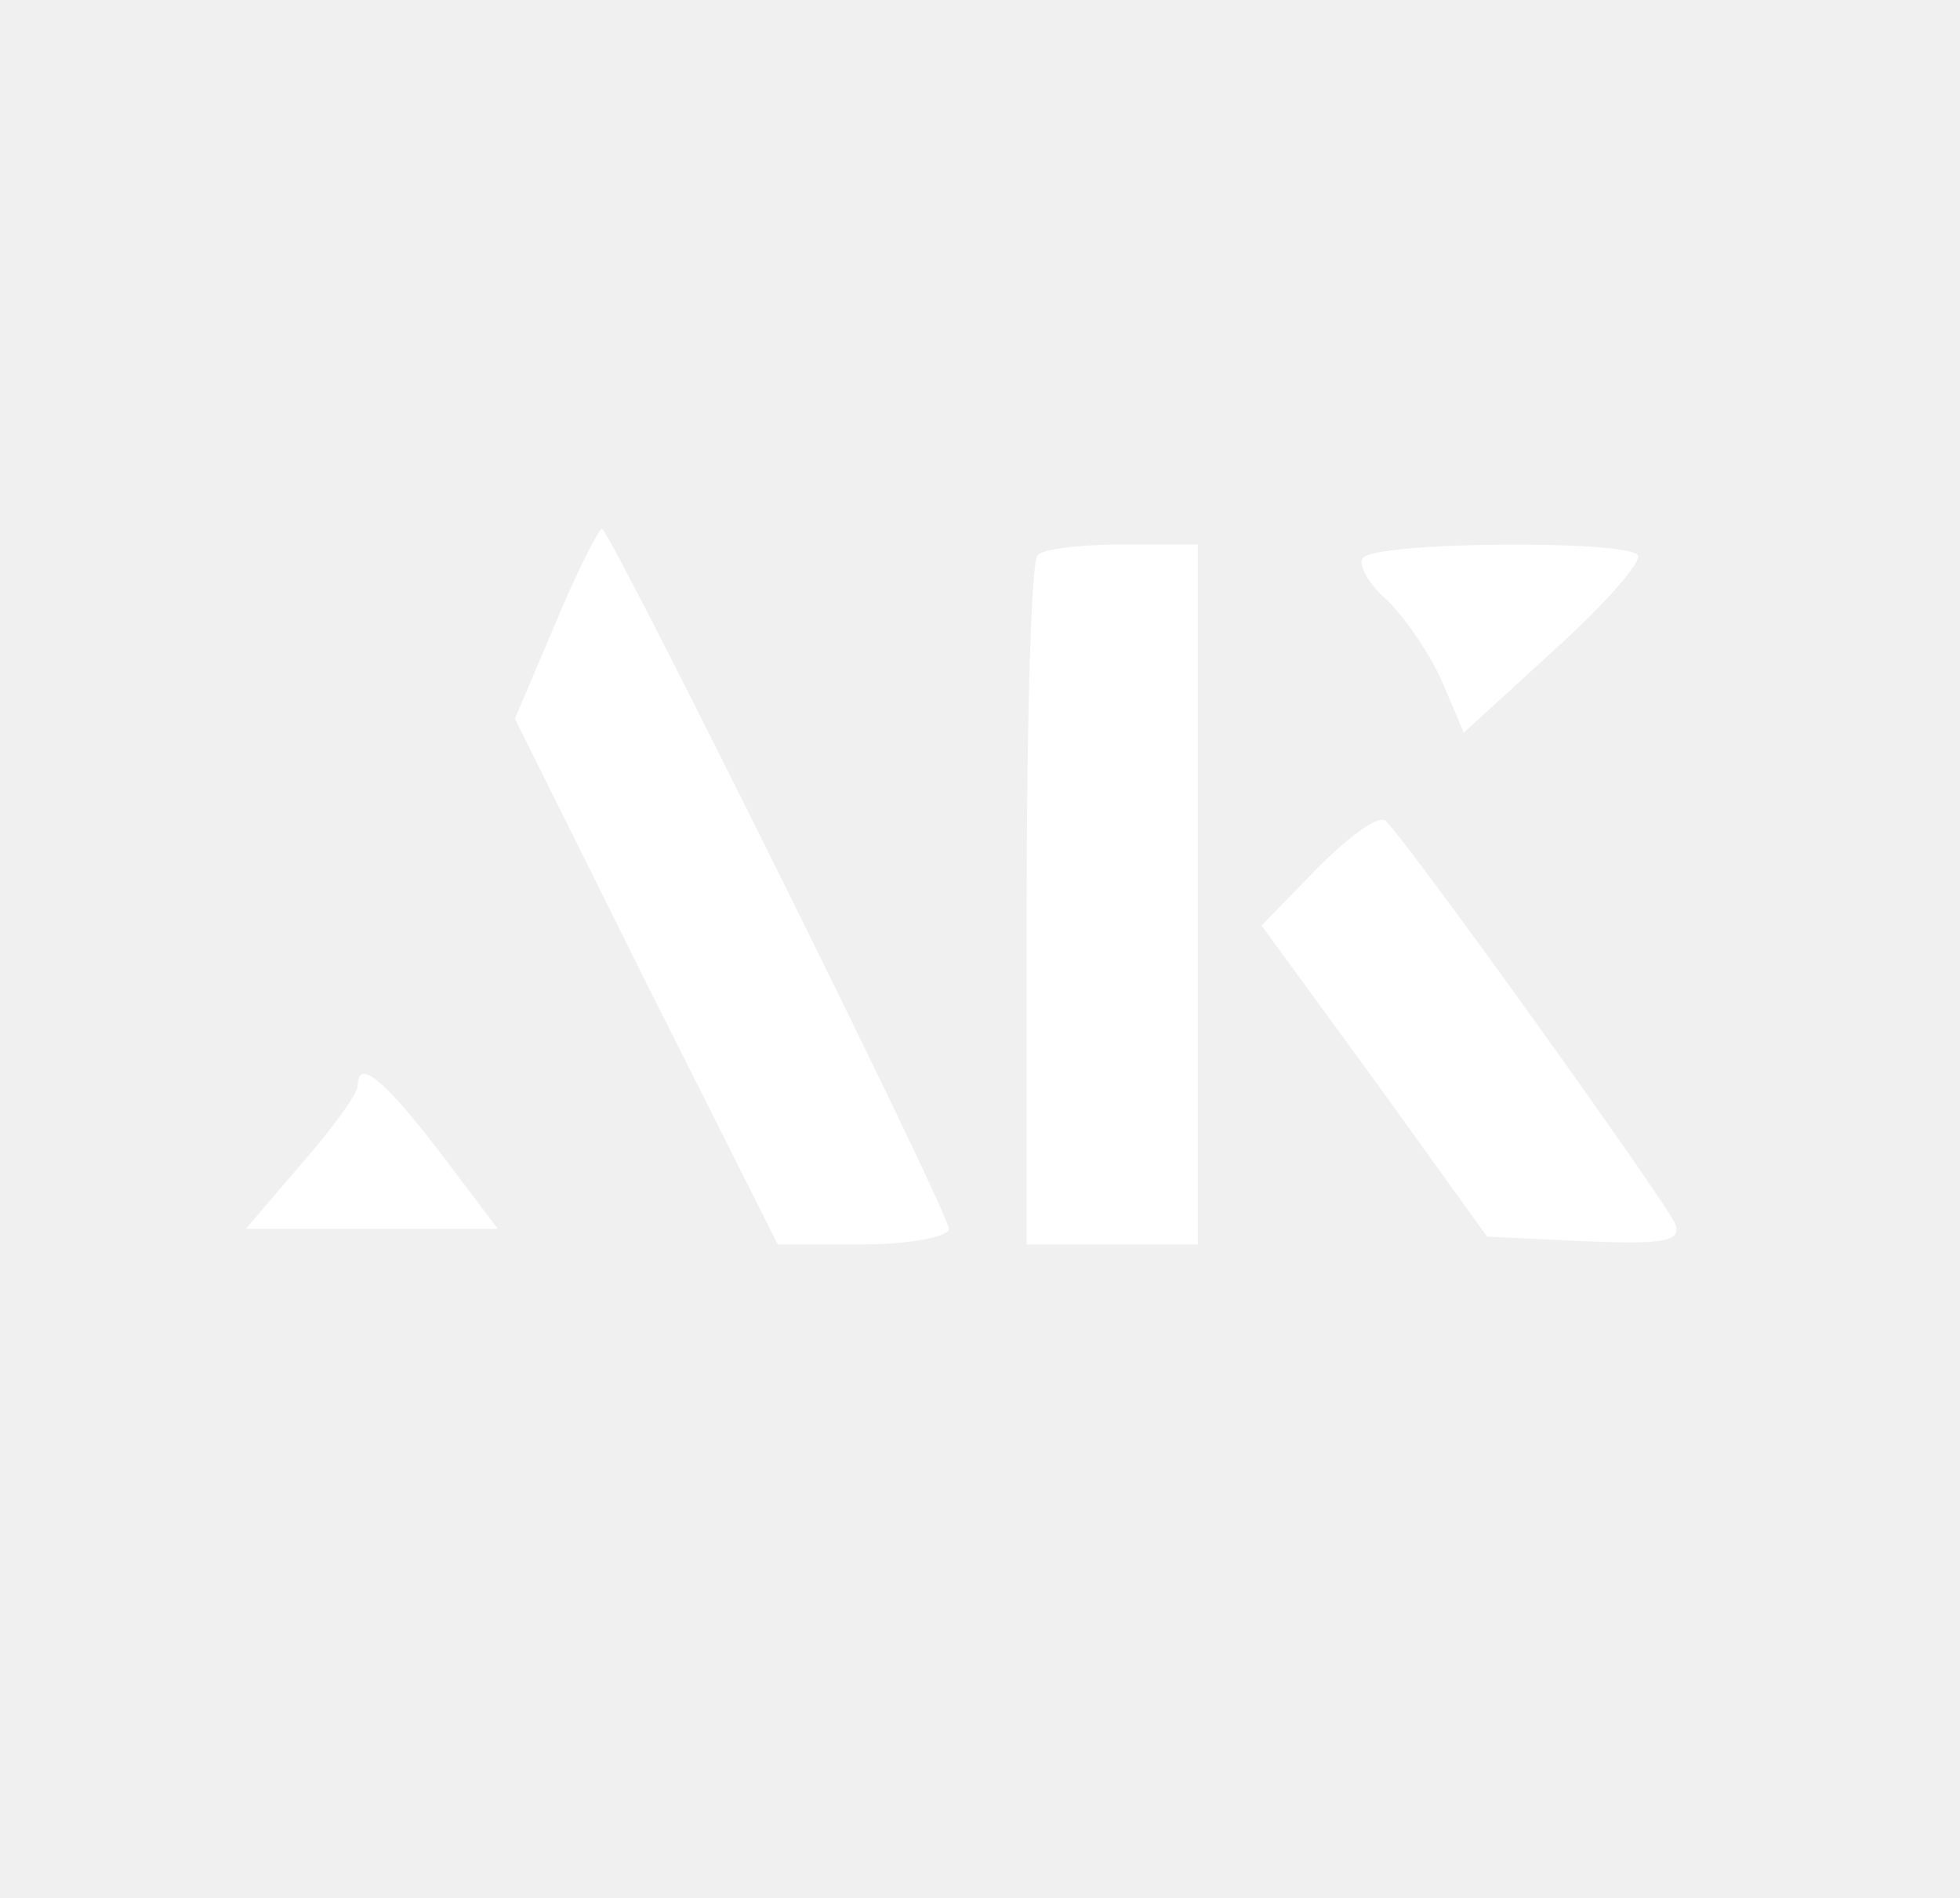
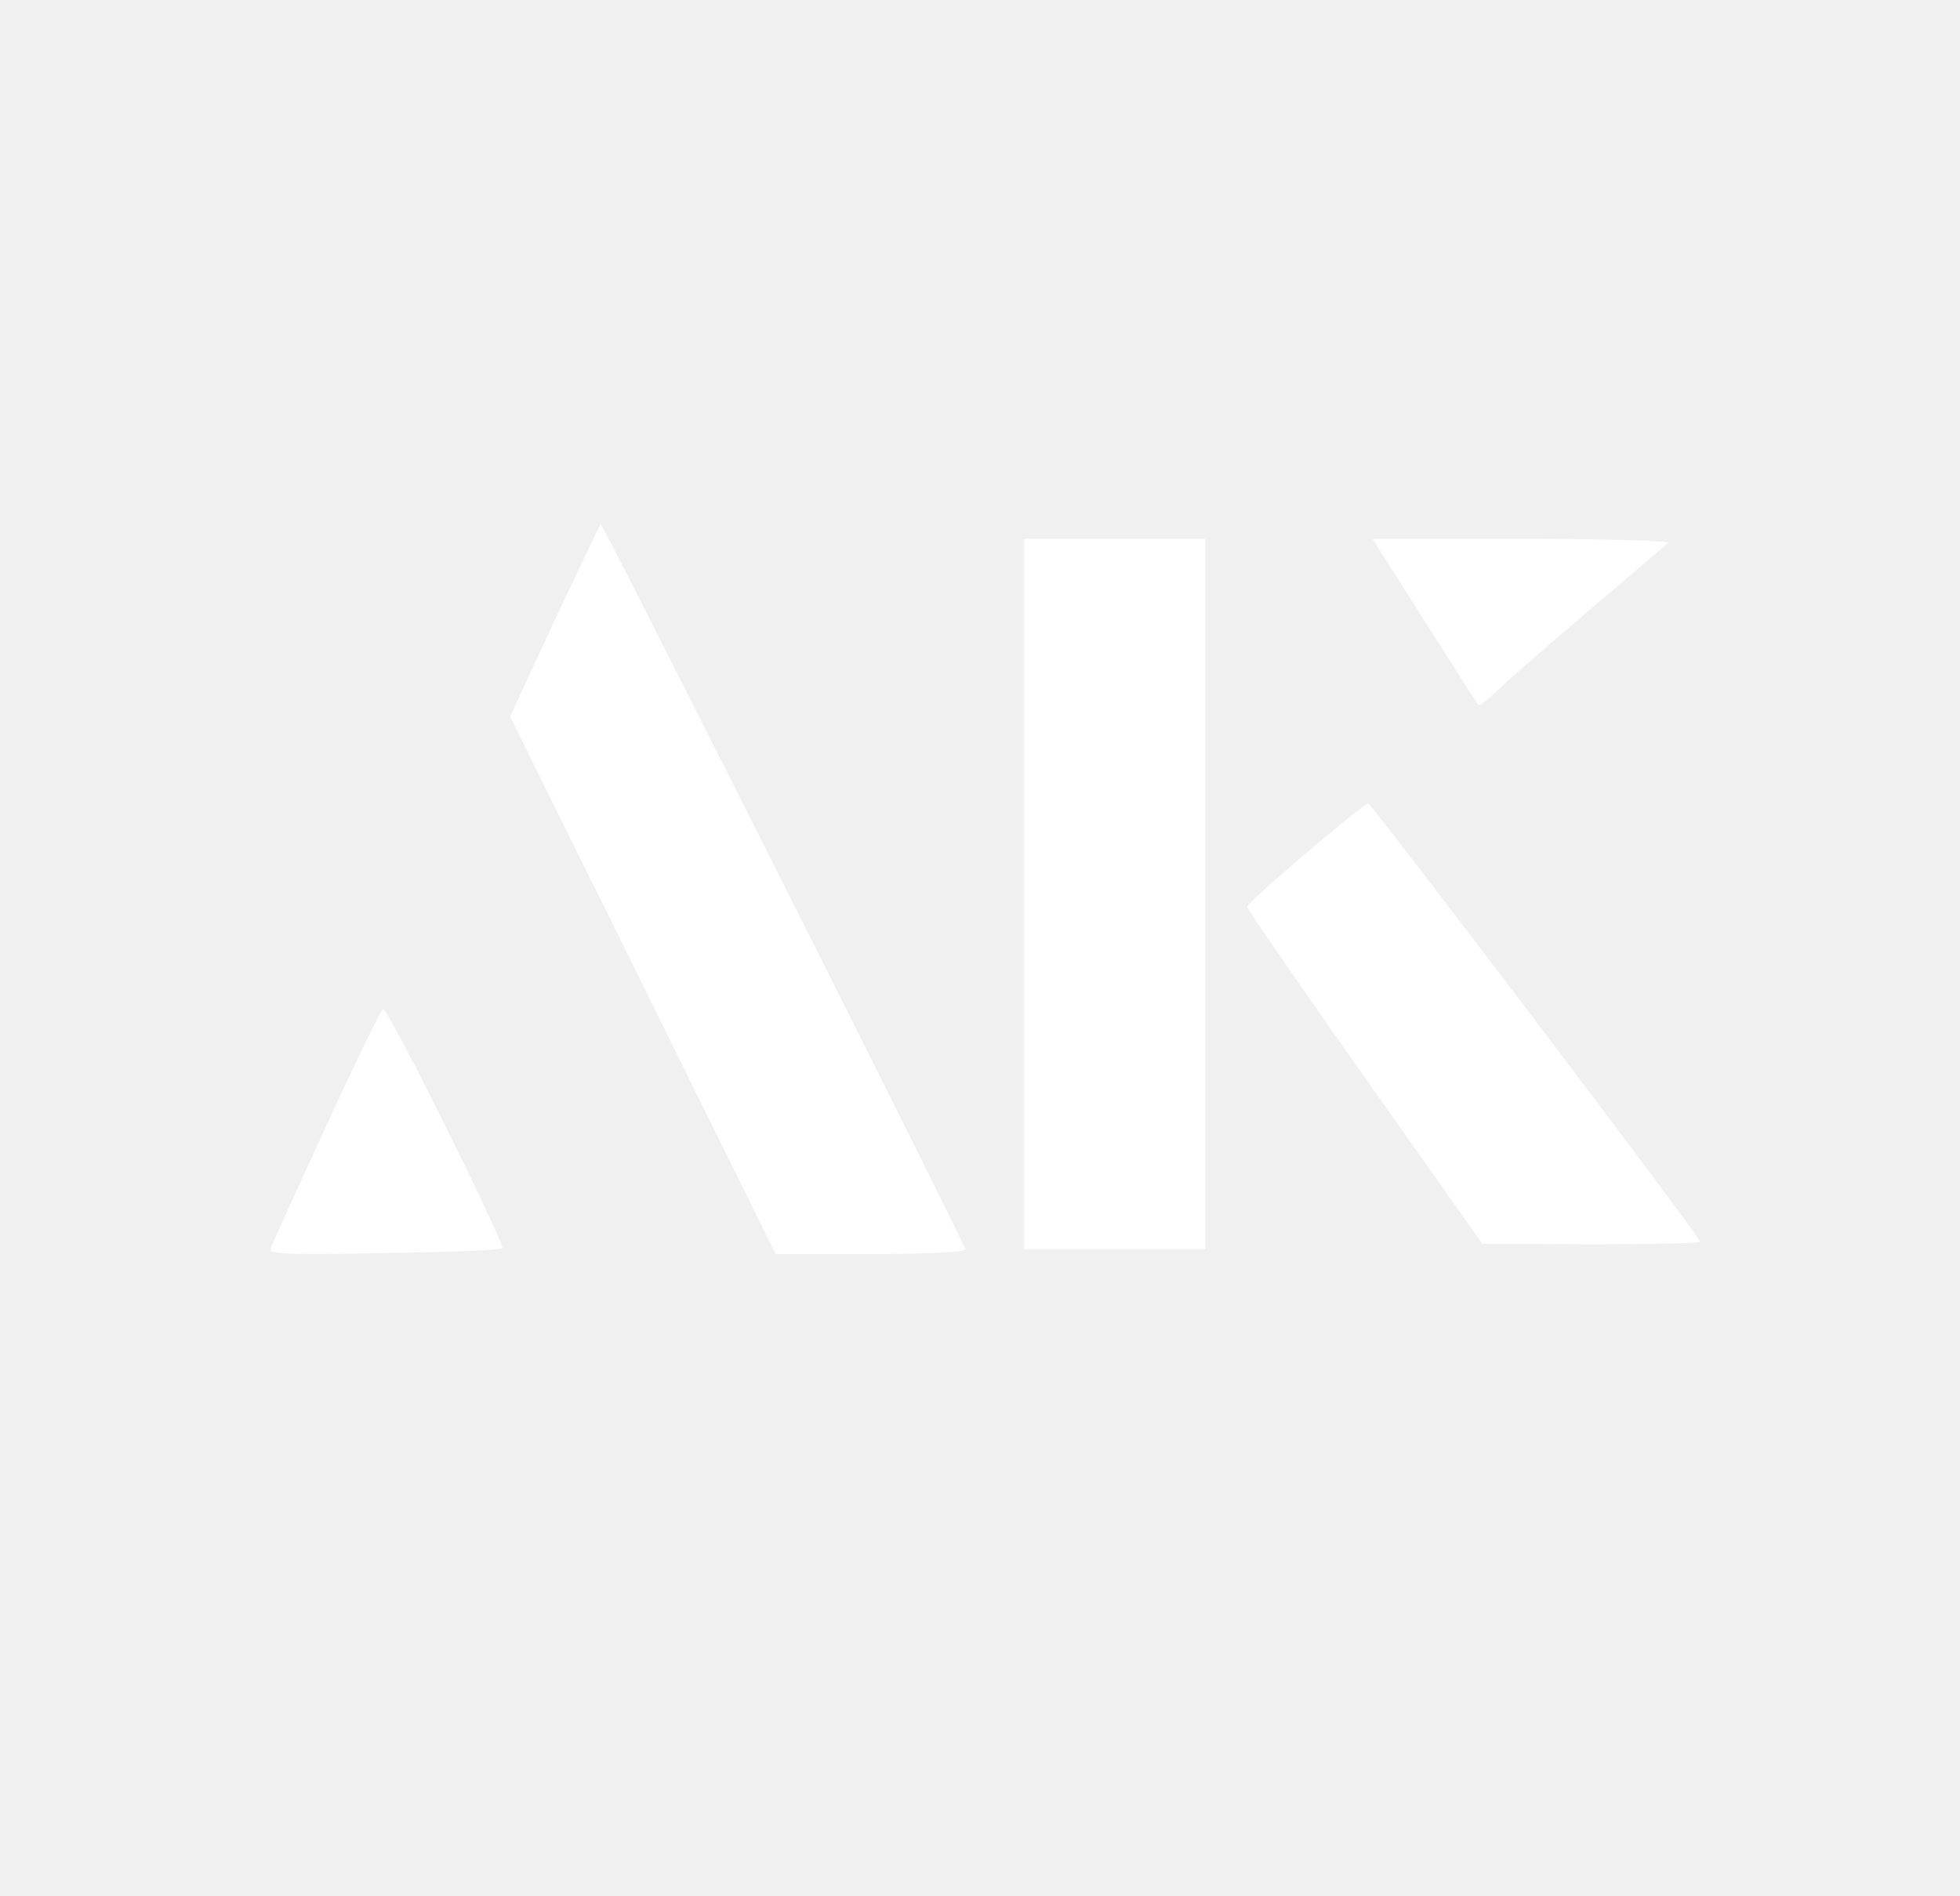
- <svg xmlns="http://www.w3.org/2000/svg" version="1.0" width="126pt" height="122pt" viewBox="0 0 126 122" preserveAspectRatio="xMidYMid meet">
-   <g transform="translate(0,122) scale(0.1,-0.1)" fill="#fff" stroke="none">
-     <path d="M357 819 l-26 -61 84 -169 85 -169 55 0 c30 0 55 5 55 10 0 11 -218 450 -223 450 -2 0 -16 -27 -30 -61z" />
-     <path d="M667 863 c-4 -3 -7 -105 -7 -225 l0 -218 55 0 55 0 0 225 0 225 -48 0 c-27 0 -52 -3 -55 -7z" />
-     <path d="M876 861 c-3 -4 4 -17 16 -27 11 -11 27 -34 35 -52 l14 -33 58 53 c32 29 56 56 54 61 -6 10 -171 9 -177 -2z" />
-     <path d="M847 662 l-36 -37 73 -100 72 -100 63 -3 c51 -2 62 0 58 11 -5 13 -169 242 -186 259 -4 5 -23 -9 -44 -30z" />
-     <path d="M230 522 c0 -5 -16 -27 -36 -50 l-36 -42 81 0 81 0 -37 49 c-36 47 -53 61 -53 43z" />
+ <svg xmlns="http://www.w3.org/2000/svg" version="1.0" width="400pt" height="387pt" viewBox="0 0 400 387" preserveAspectRatio="xMidYMid meet">
+   <g transform="translate(0,387) scale(0.1,-0.1)" fill="#fff" stroke="none">
+     <path d="M1132 2604 l-91 -197 271 -548 271 -549 194 0 c117 0 193 4 193 10 0 9 -739 1480 -744 1480 -1 0 -43 -88 -94 -196z" />
+     <path d="M2090 2045 l0 -725 185 0 185 0 0 725 0 725 -185 0 -185 0 0 -725z" />
+     <path d="M2907 2603 c59 -93 108 -170 110 -172 2 -3 22 13 46 36 23 22 107 95 187 163 80 68 149 127 154 132 6 4 -128 8 -297 8 l-306 0 106 -167z" />
+     <path d="M2665 2128 c-66 -56 -120 -105 -120 -109 0 -4 108 -161 240 -348 l240 -340 223 -1 c122 0 222 2 222 5 0 10 -671 895 -678 895 -4 0 -61 -46 -127 -102z" />
+     <path d="M666 1572 c-60 -130 -111 -243 -114 -251 -4 -11 34 -13 231 -9 130 2 239 6 242 10 7 7 -232 488 -243 488 -4 0 -56 -107 -116 -238z" />
  </g>
</svg>
